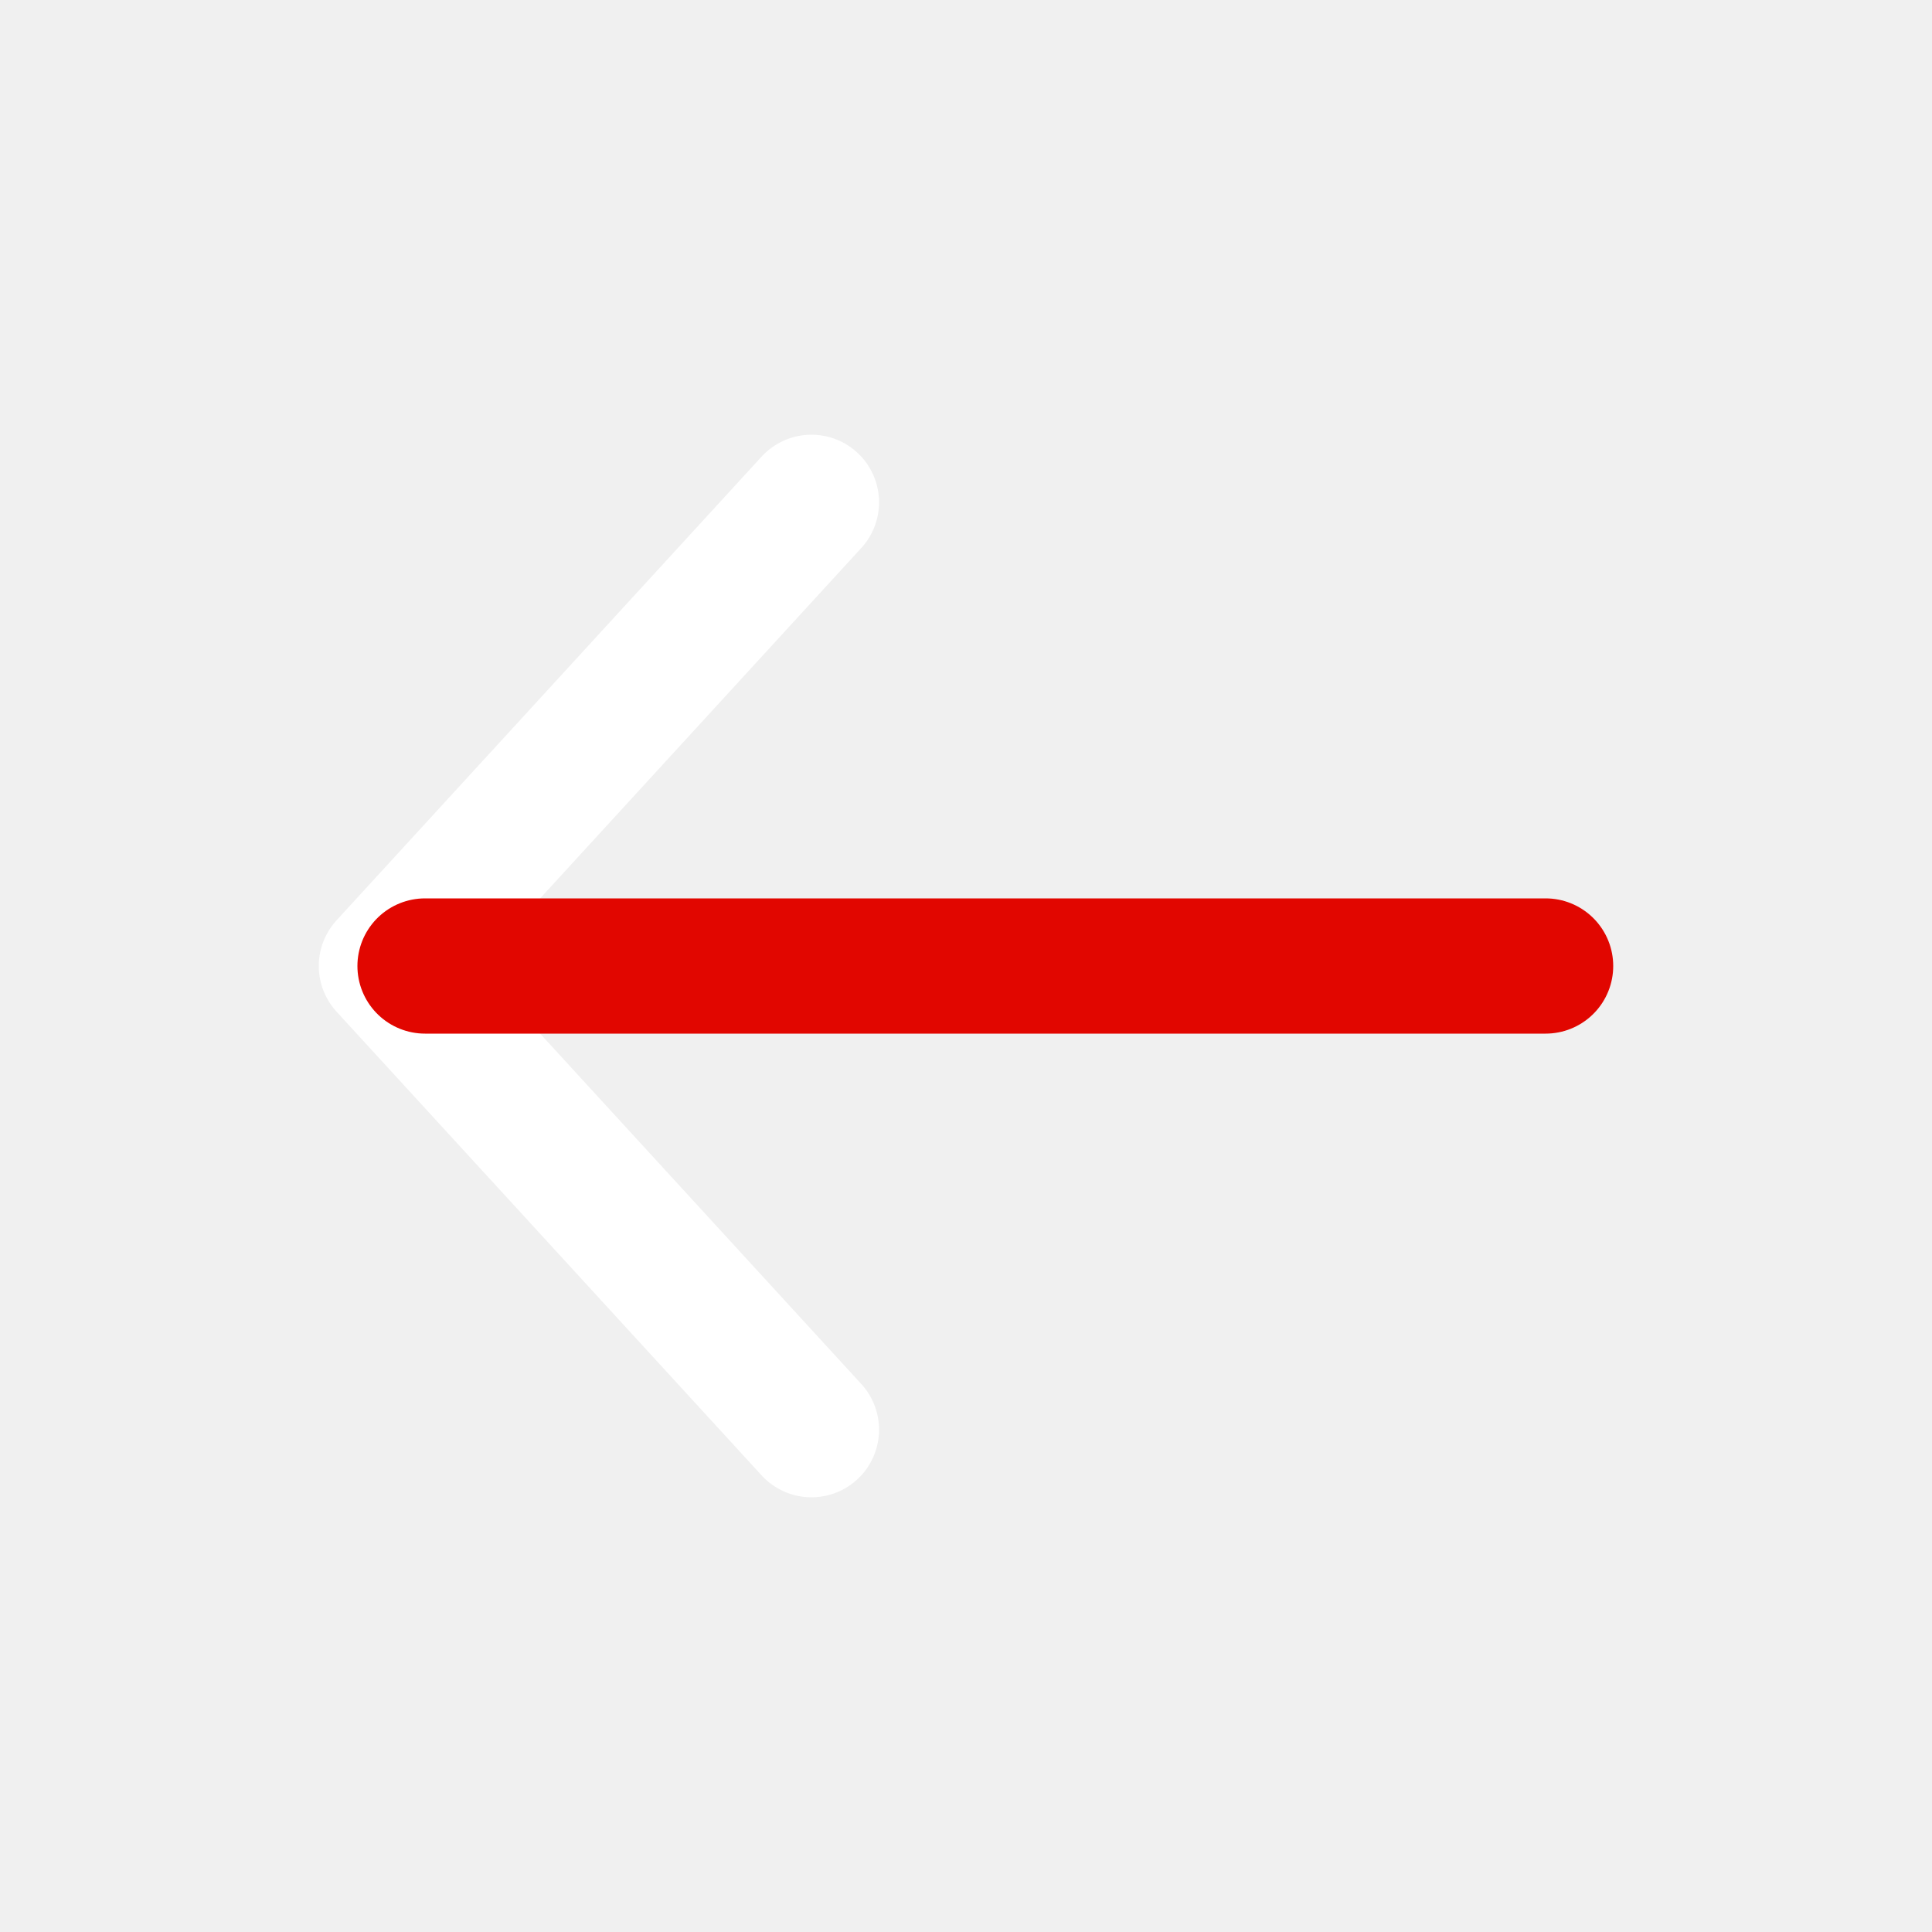
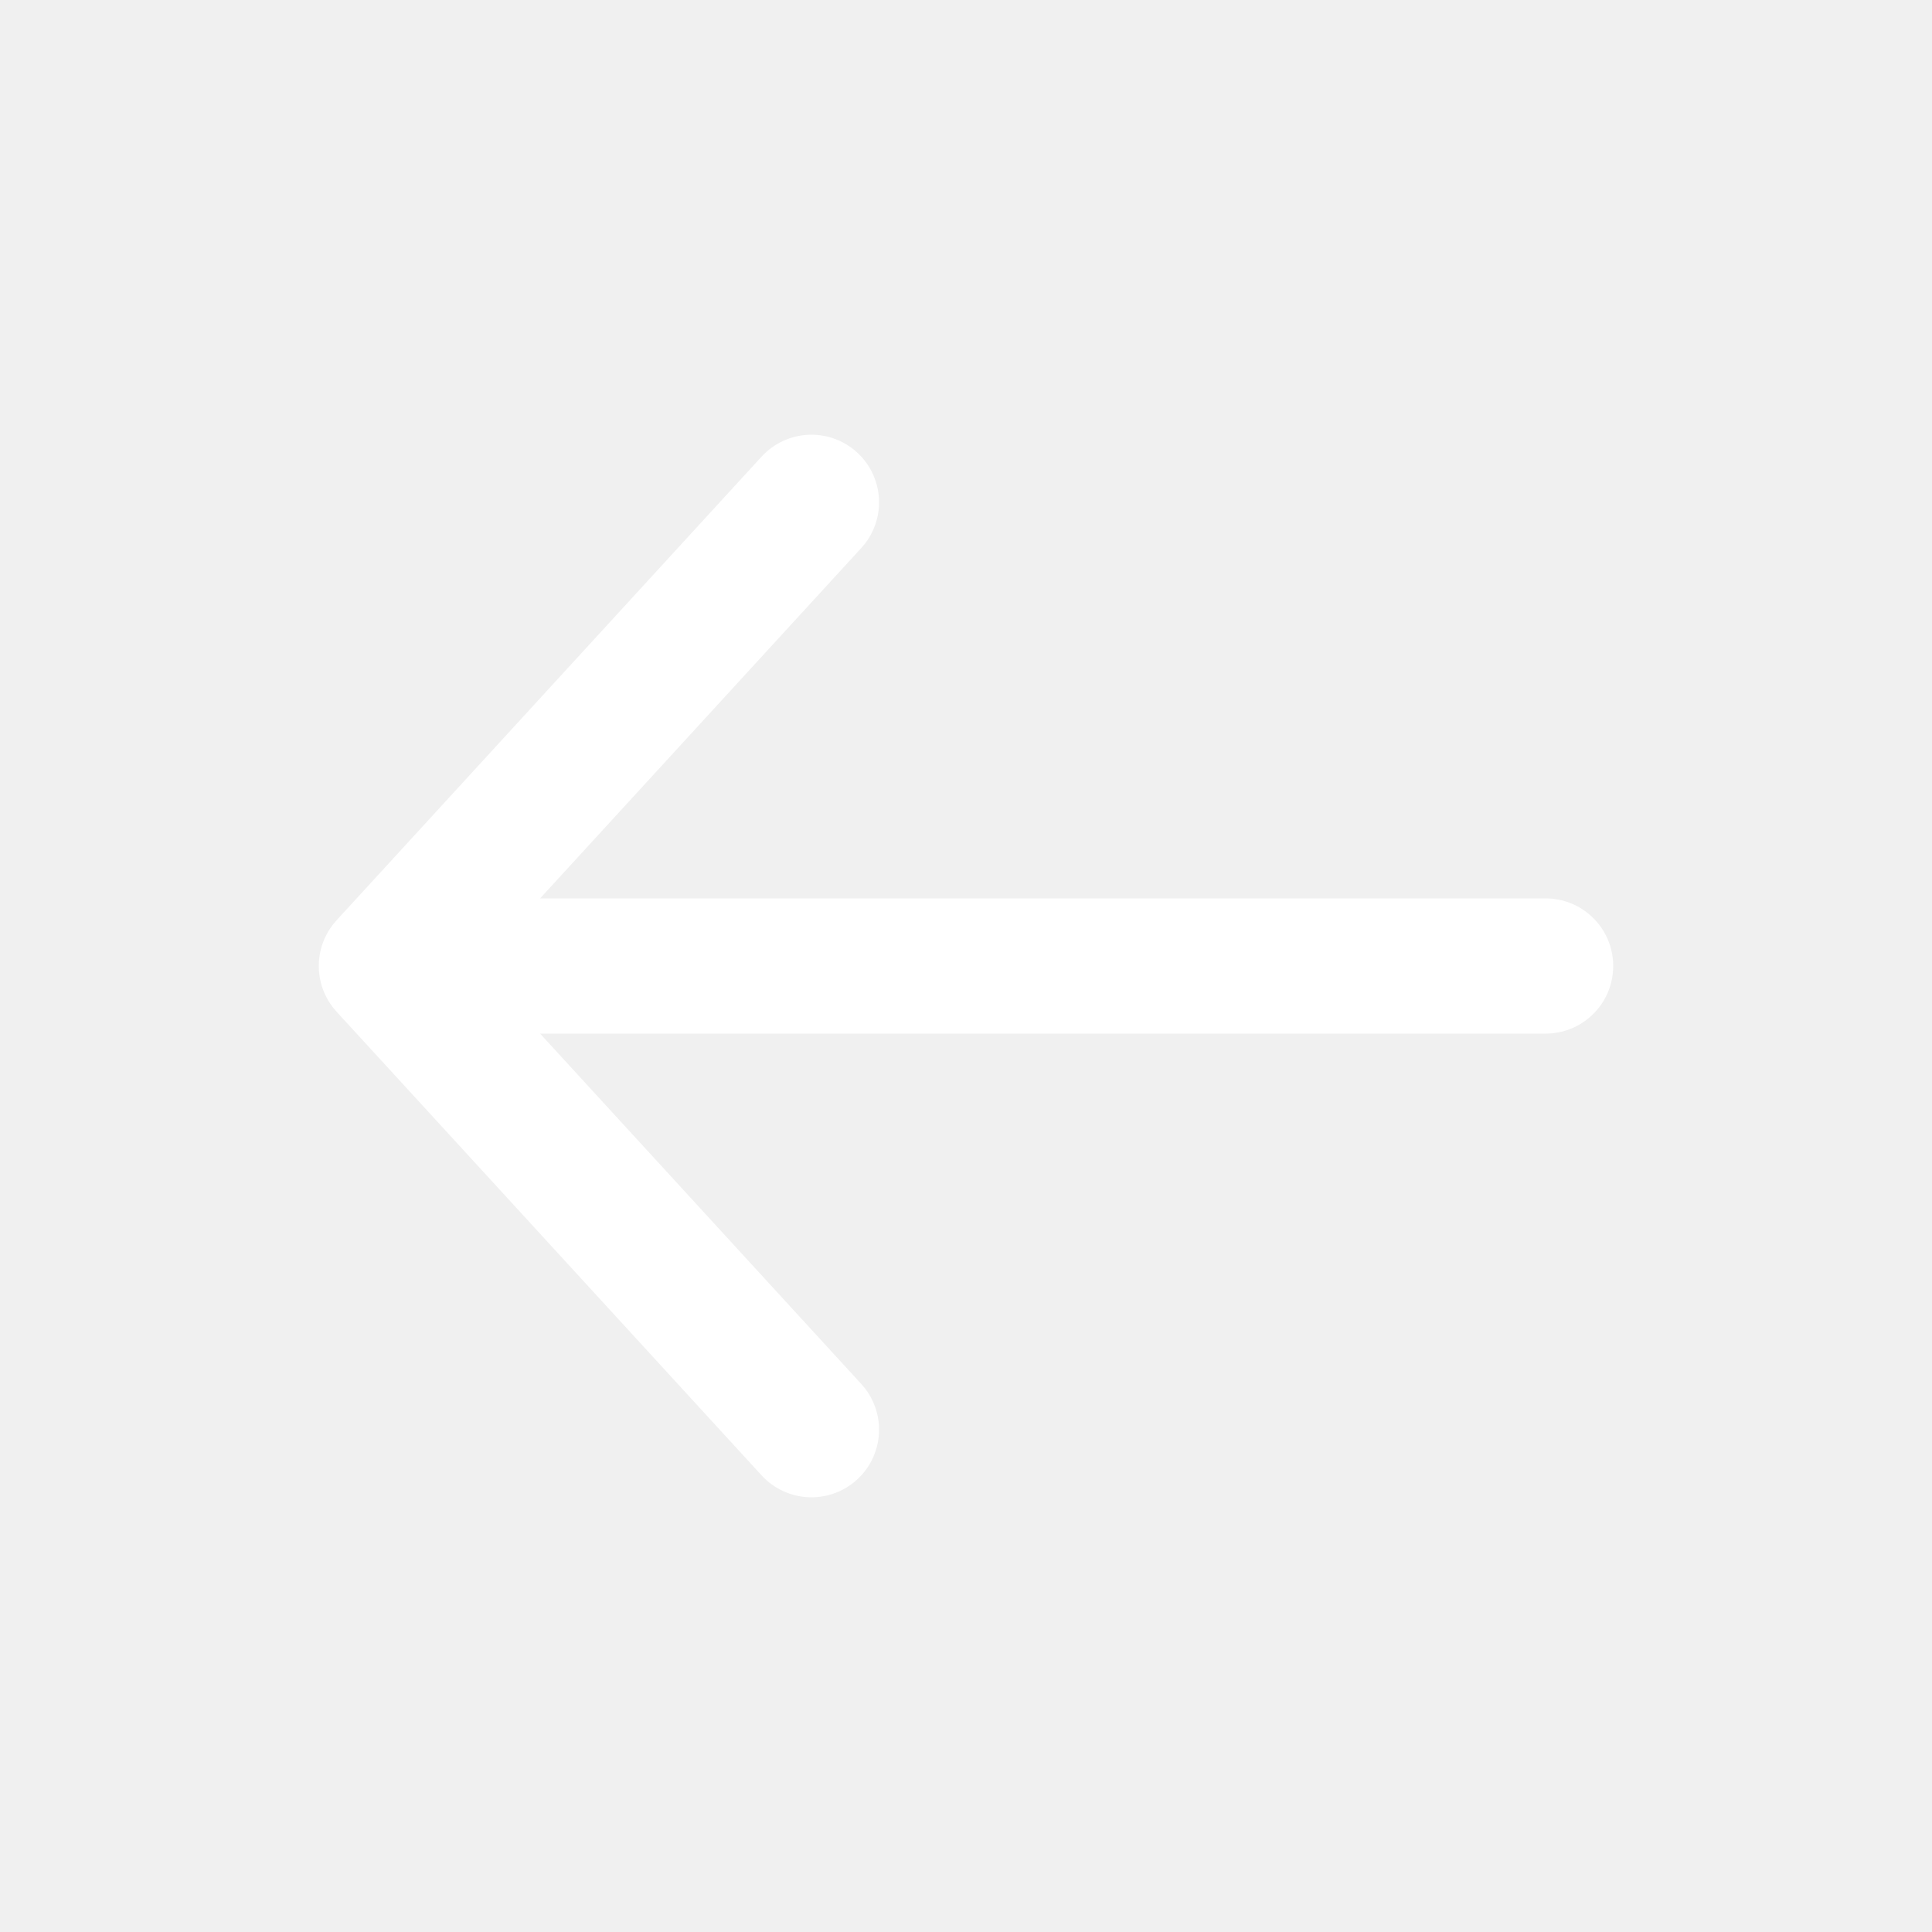
<svg xmlns="http://www.w3.org/2000/svg" width="40" height="40" viewBox="-50 -50 100 100">
-   <path d="M-8 -24 L-30 0 L-8 24" fill="none" stroke="#FFFFFF" stroke-width="7" stroke-linecap="round" stroke-linejoin="round" />
-   <path d="M-28 0 H30" stroke="#E10600" stroke-width="7" stroke-linecap="round" />
+   <path d="M-8 -24 L-30 0 L-8 24 M-28 0 H30" fill="none" stroke="#FFFFFF" stroke-width="7" stroke-linecap="round" stroke-linejoin="round" />
</svg>
